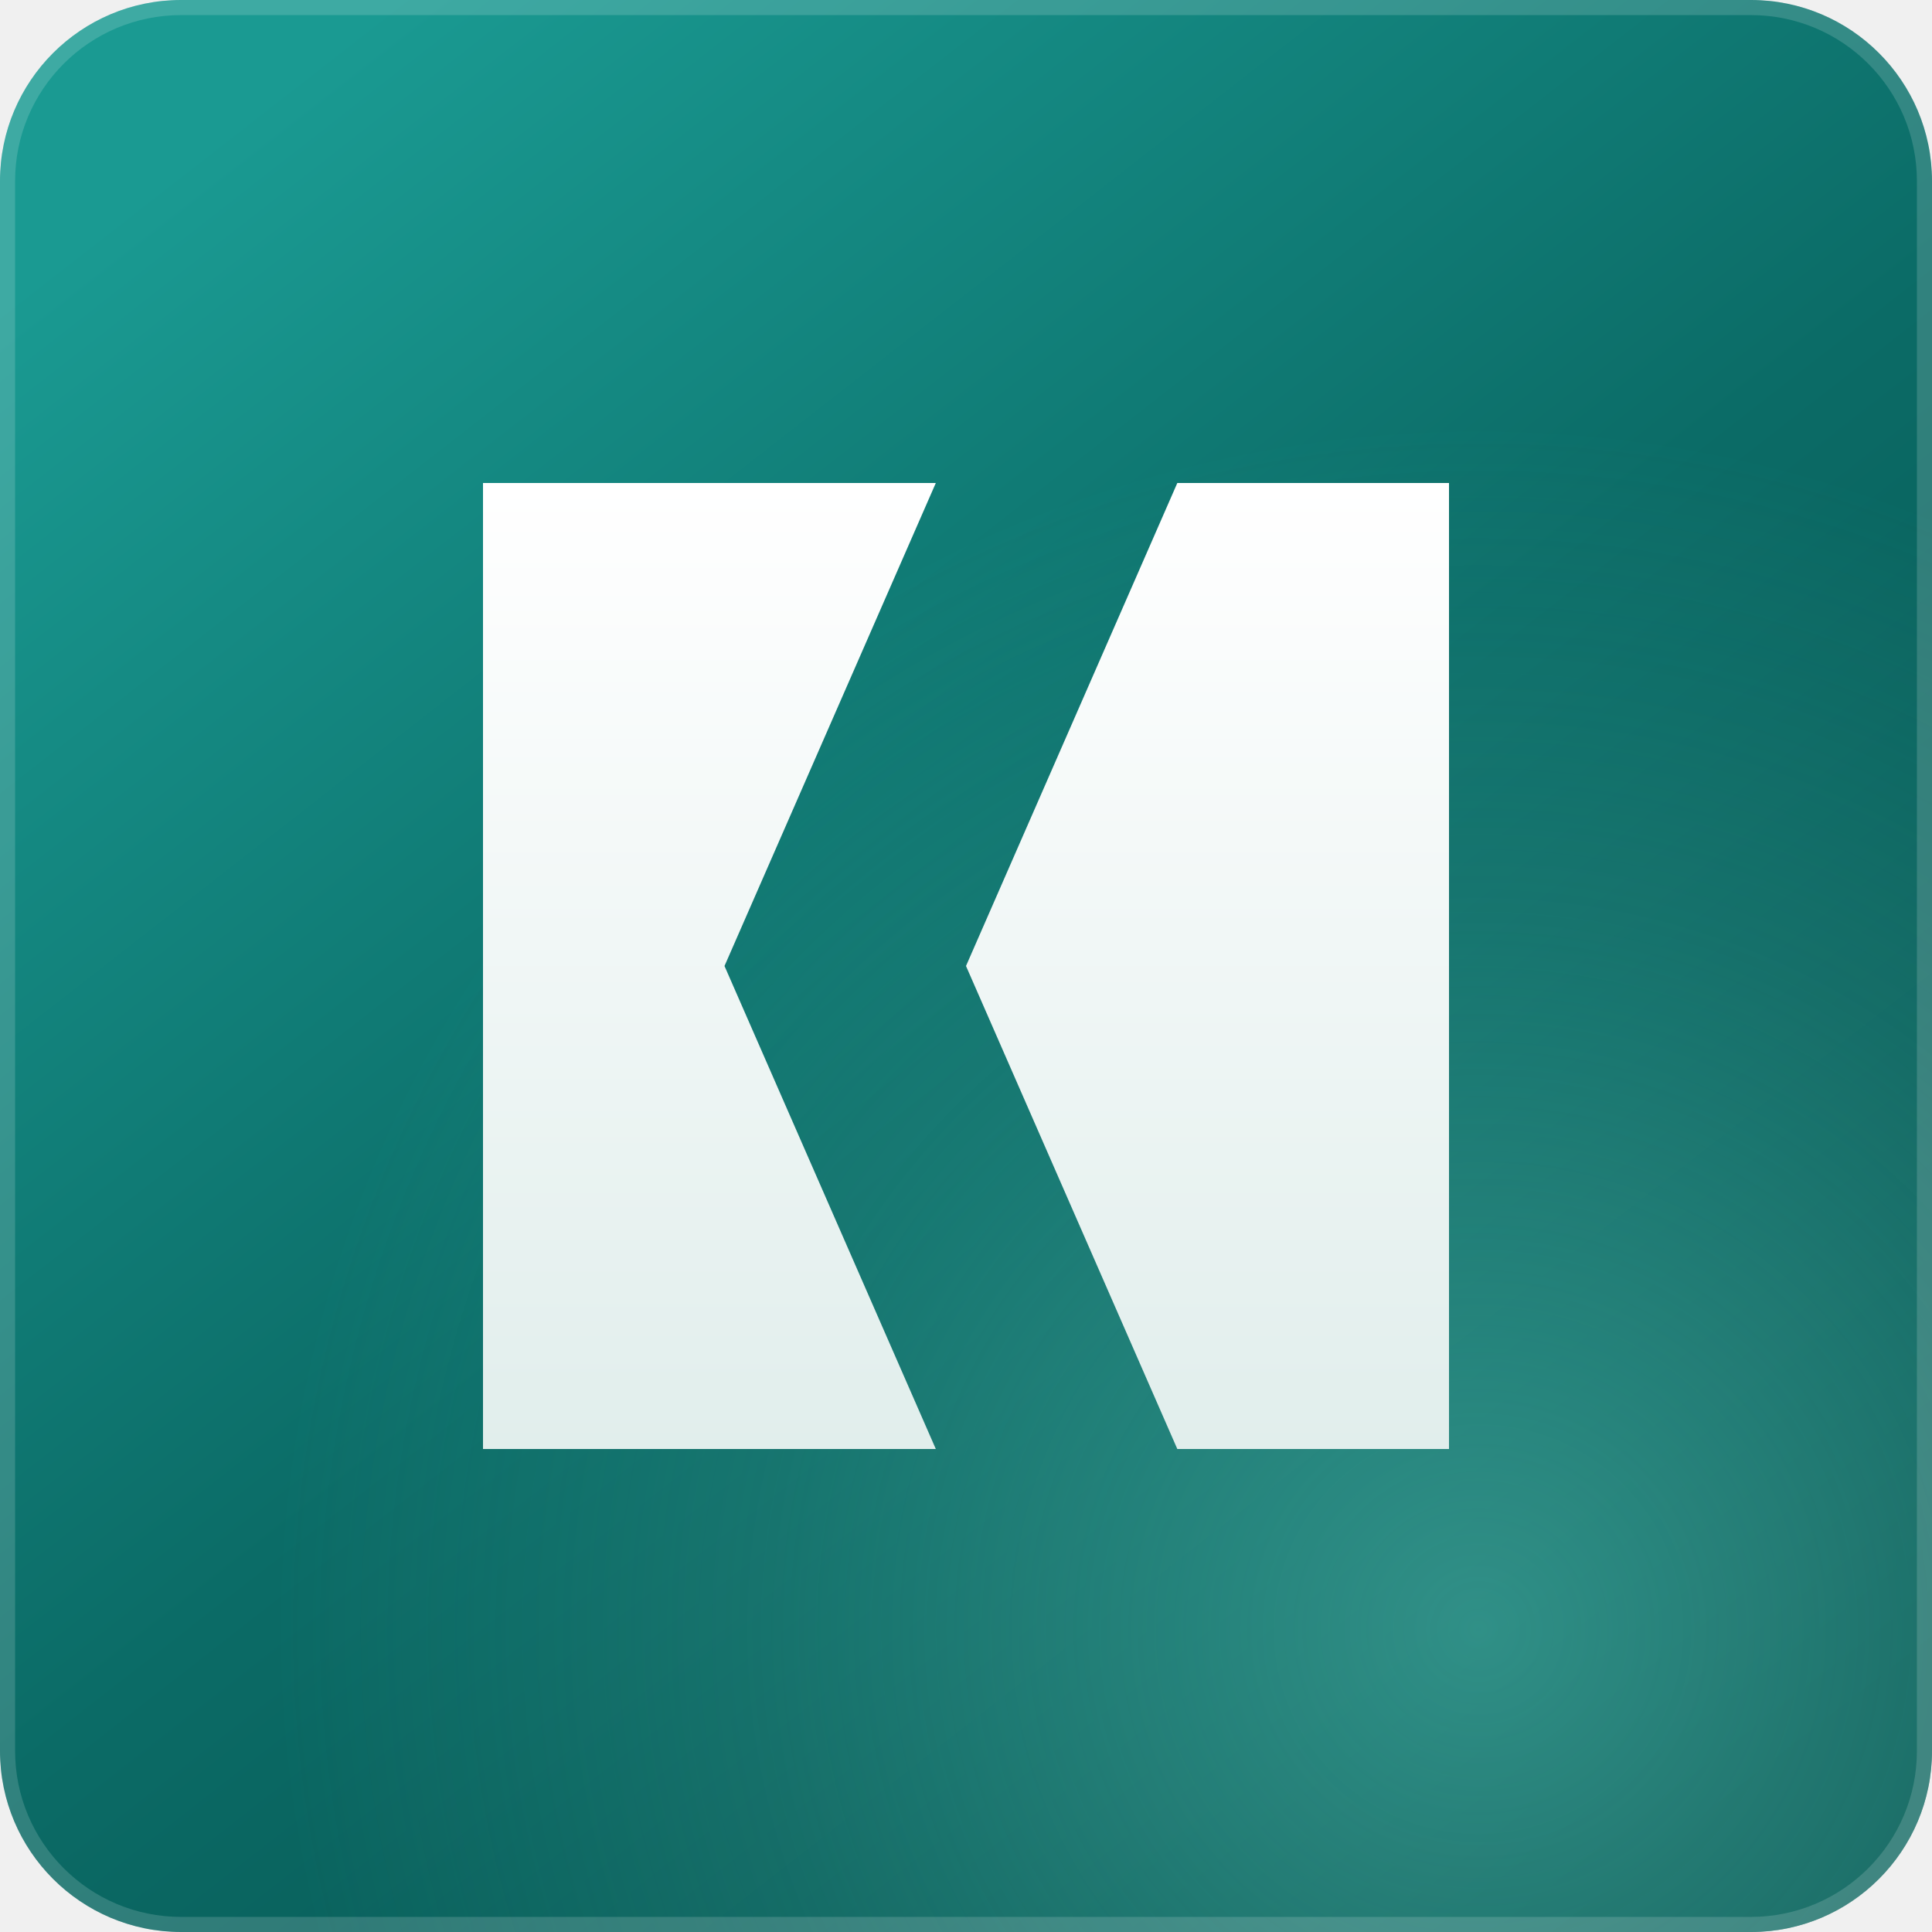
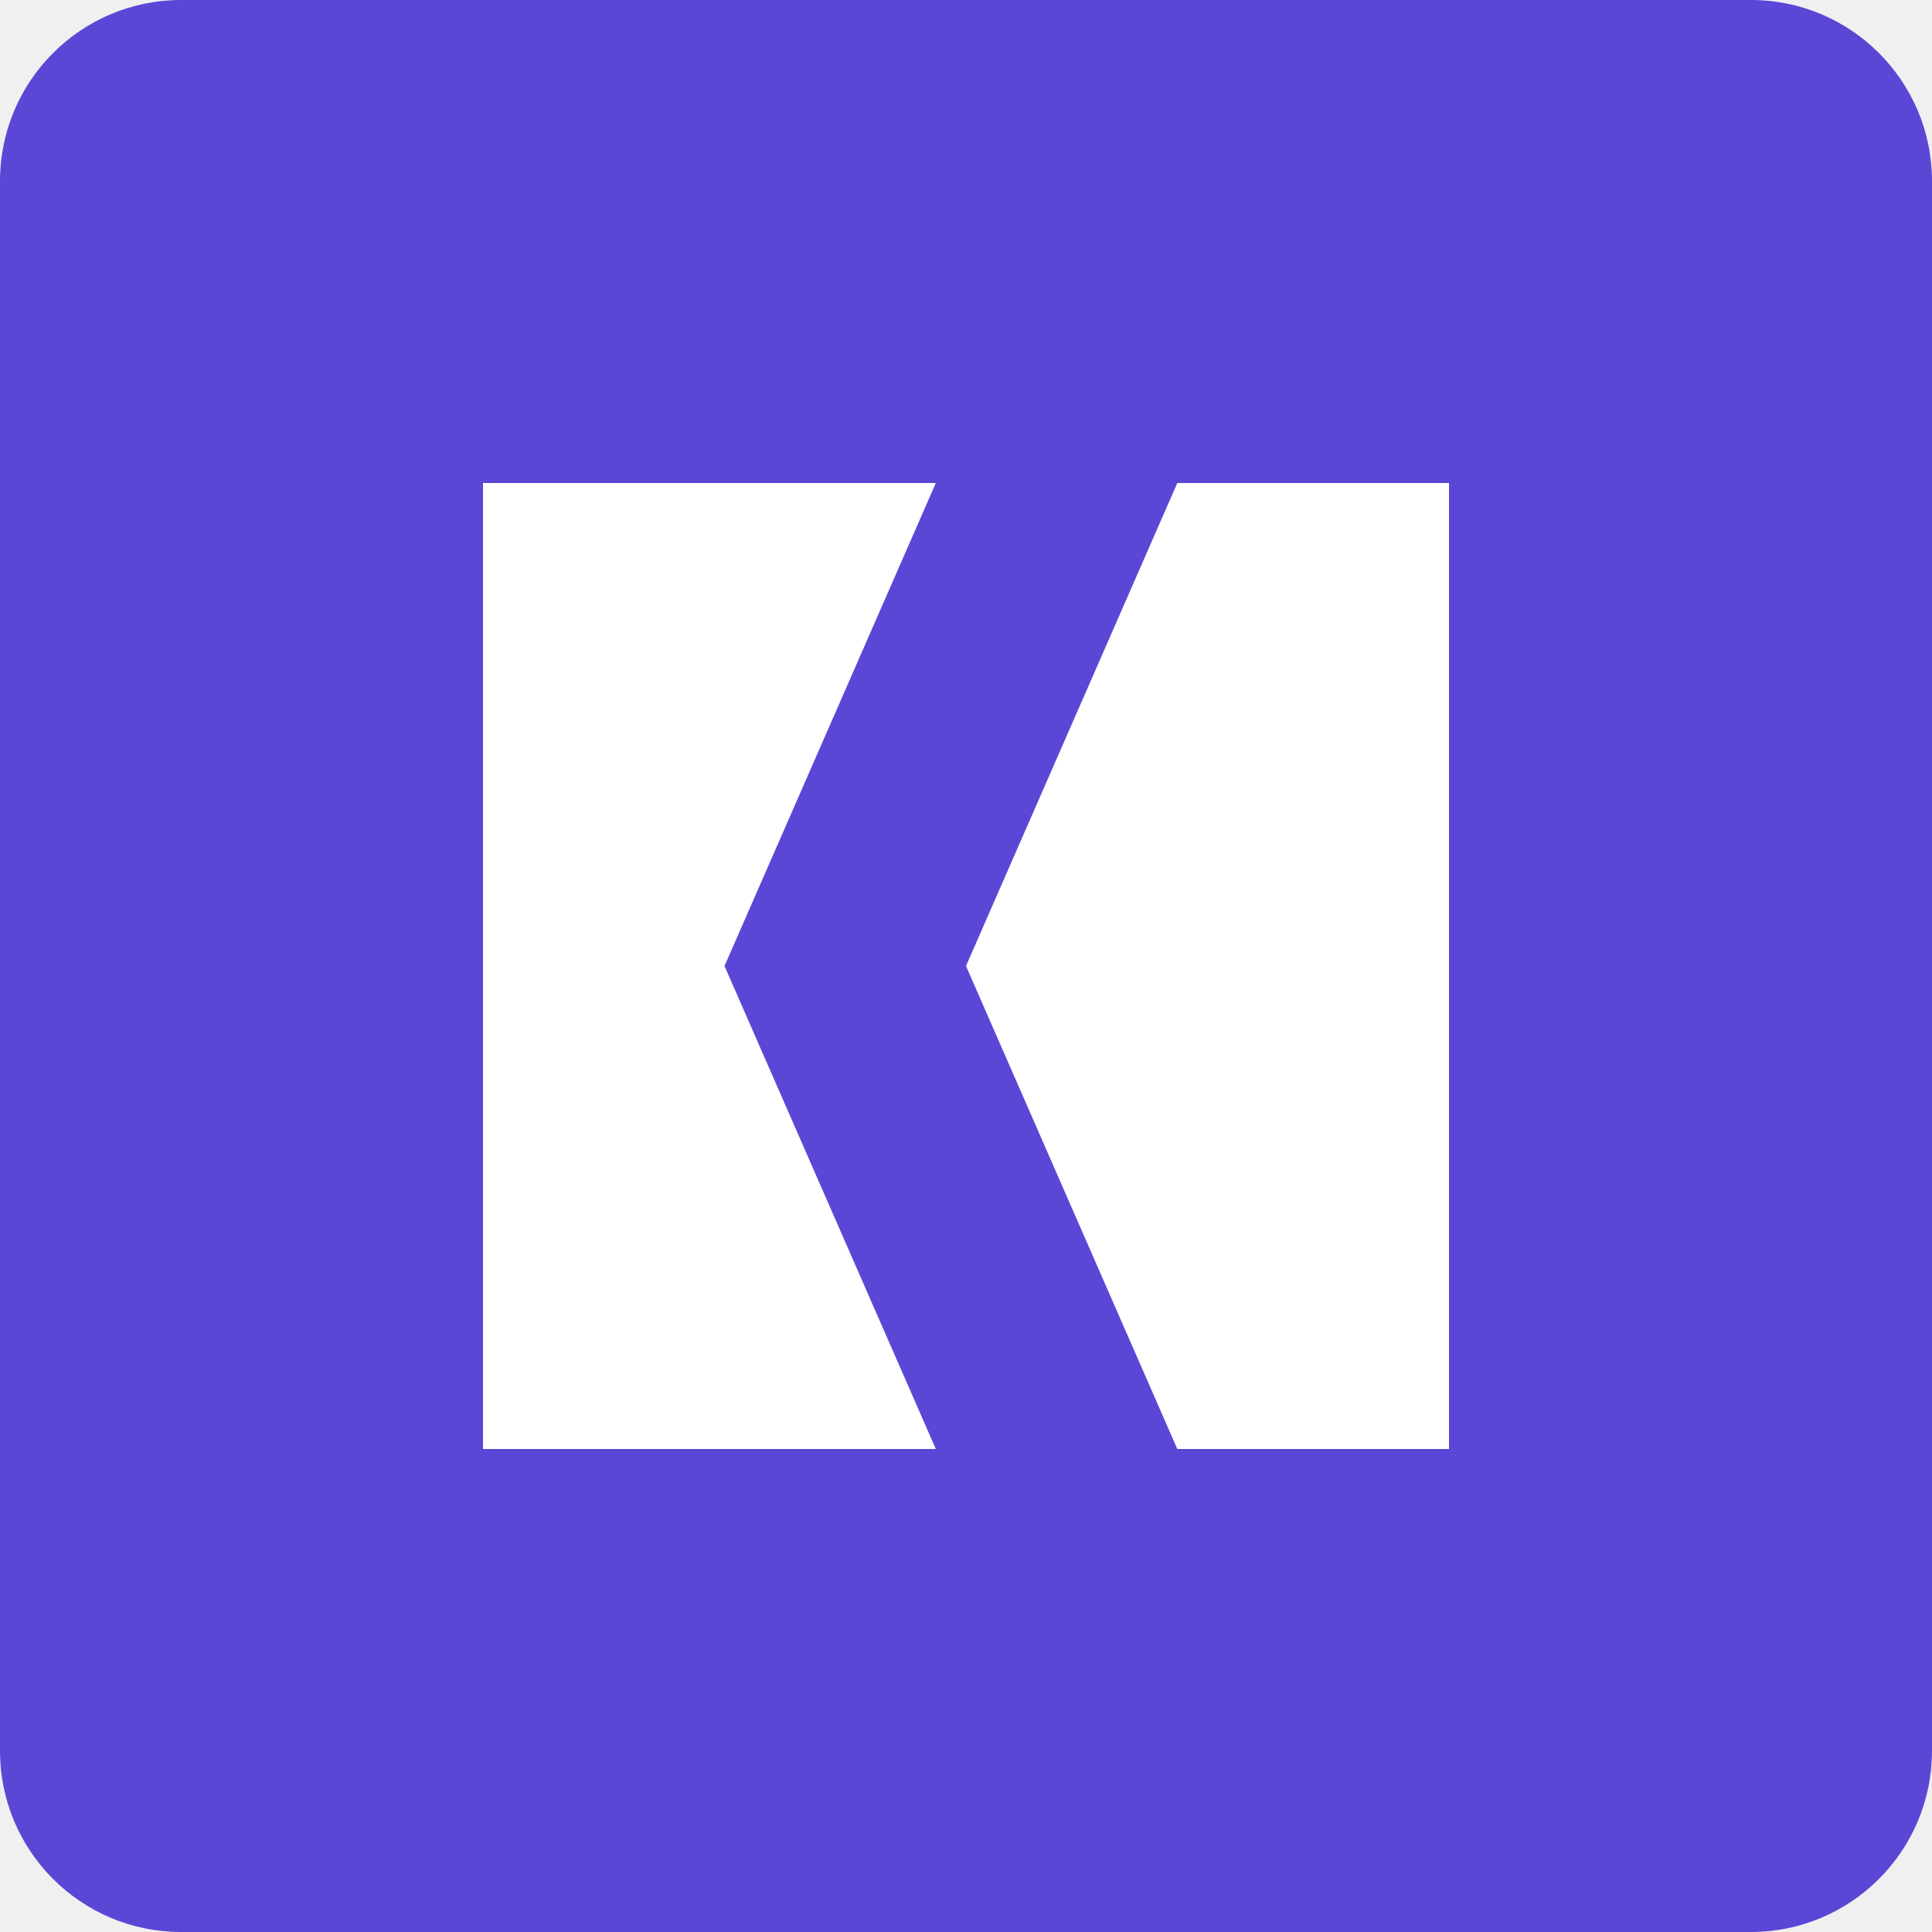
<svg xmlns="http://www.w3.org/2000/svg" viewBox="0 0 64 64">
-   <defs>
-     <linearGradient id="bg" x1="9" y1="3" x2="55" y2="62" gradientUnits="userSpaceOnUse">
-       <stop offset="0" stop-color="#1a9a92" />
-       <stop offset="0.52" stop-color="#0b6b66" />
-       <stop offset="1" stop-color="#064e4a" />
-     </linearGradient>
-     <radialGradient id="bloom" cx="0" cy="0" r="1" gradientUnits="userSpaceOnUse" gradientTransform="translate(49 54) rotate(-90) scale(40)">
-       <stop offset="0" stop-color="#62d6c8" stop-opacity="0.45" />
-       <stop offset="0.6" stop-color="#62d6c8" stop-opacity="0.14" />
-       <stop offset="1" stop-color="#62d6c8" stop-opacity="0" />
-     </radialGradient>
-     <linearGradient id="mark" x1="32" y1="16" x2="32" y2="48" gradientUnits="userSpaceOnUse">
-       <stop offset="0" stop-color="#ffffff" />
-       <stop offset="1" stop-color="#e1eeec" />
-     </linearGradient>
-   </defs>
-   <rect width="64" height="64" rx="6" fill="url(#bg)" />
-   <rect width="64" height="64" rx="6" fill="url(#bloom)" />
-   <rect x="0.25" y="0.25" width="63.5" height="63.5" rx="5.75" fill="none" stroke="#ffffff" stroke-opacity="0.16" stroke-width="0.5" />
-   <path fill="url(#mark)" d="M16 16H31L24 32L31 48H16Z M39 16H48V48H39L32 32Z" />
+   <rect width="64" height="64" rx="6" fill="#5b47d6" />
+   <path fill="#ffffff" d="M16 16H31L24 32L31 48H16Z M39 16H48V48H39L32 32Z" />
</svg>
